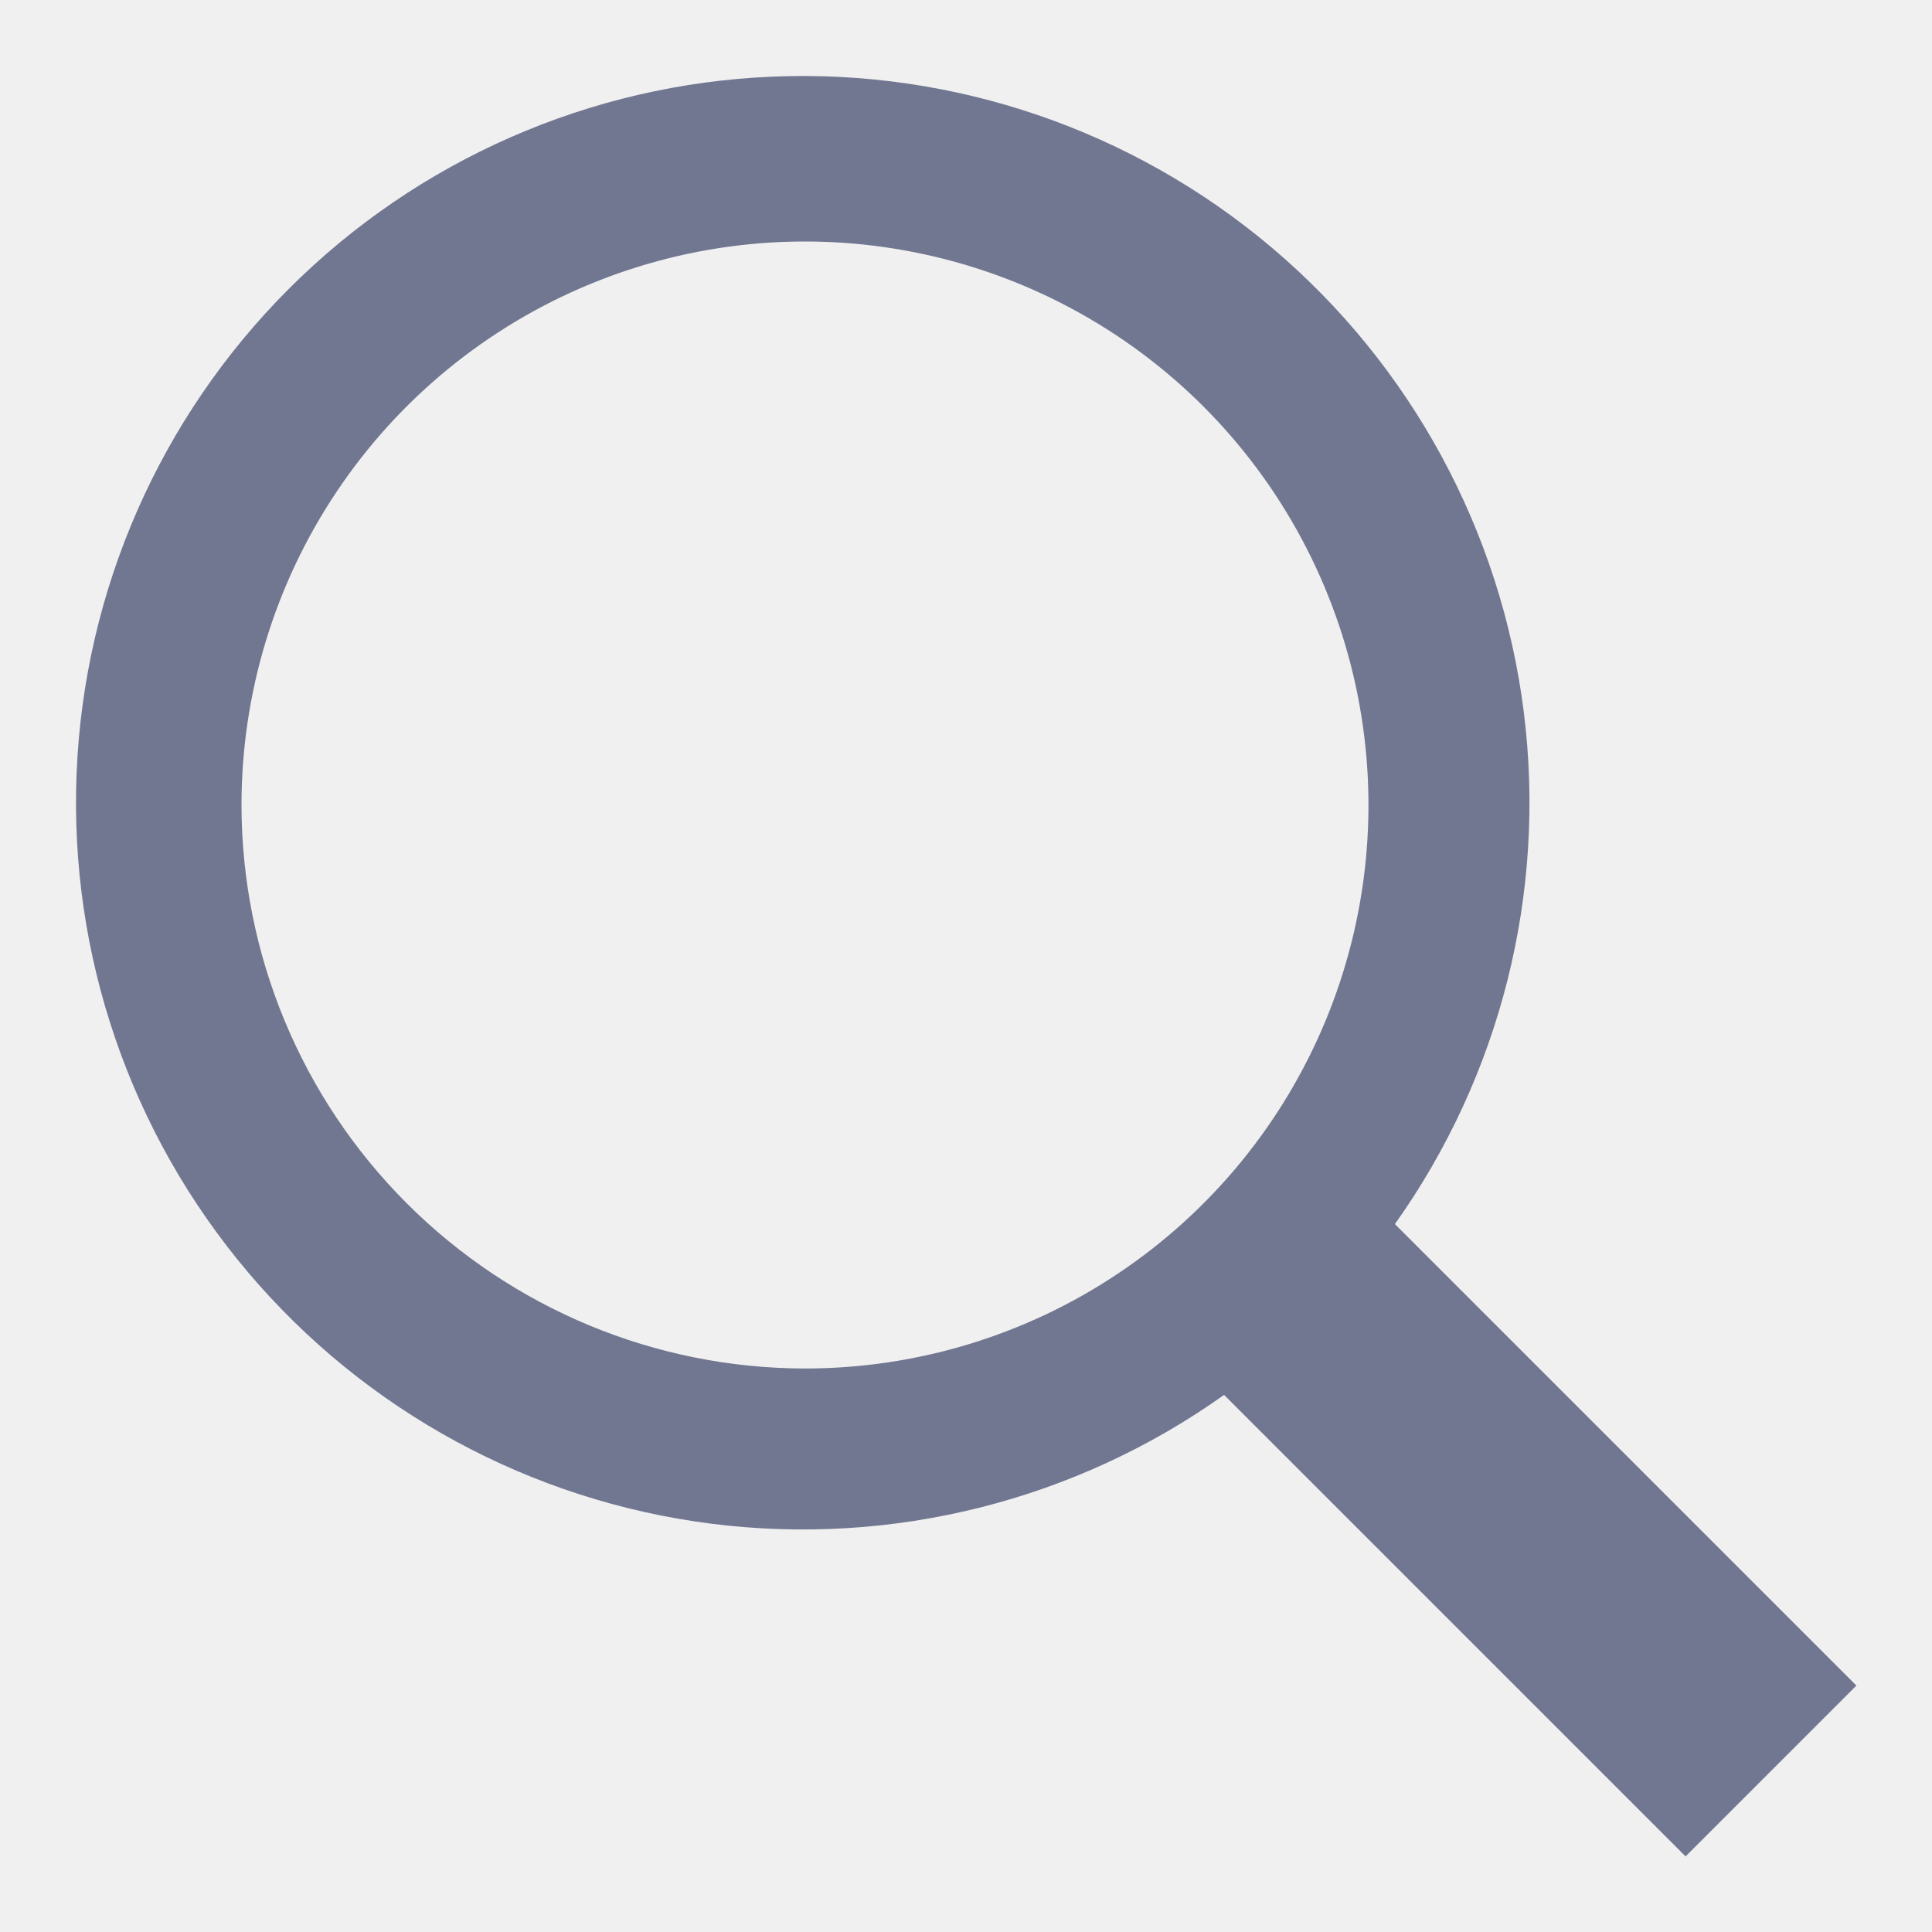
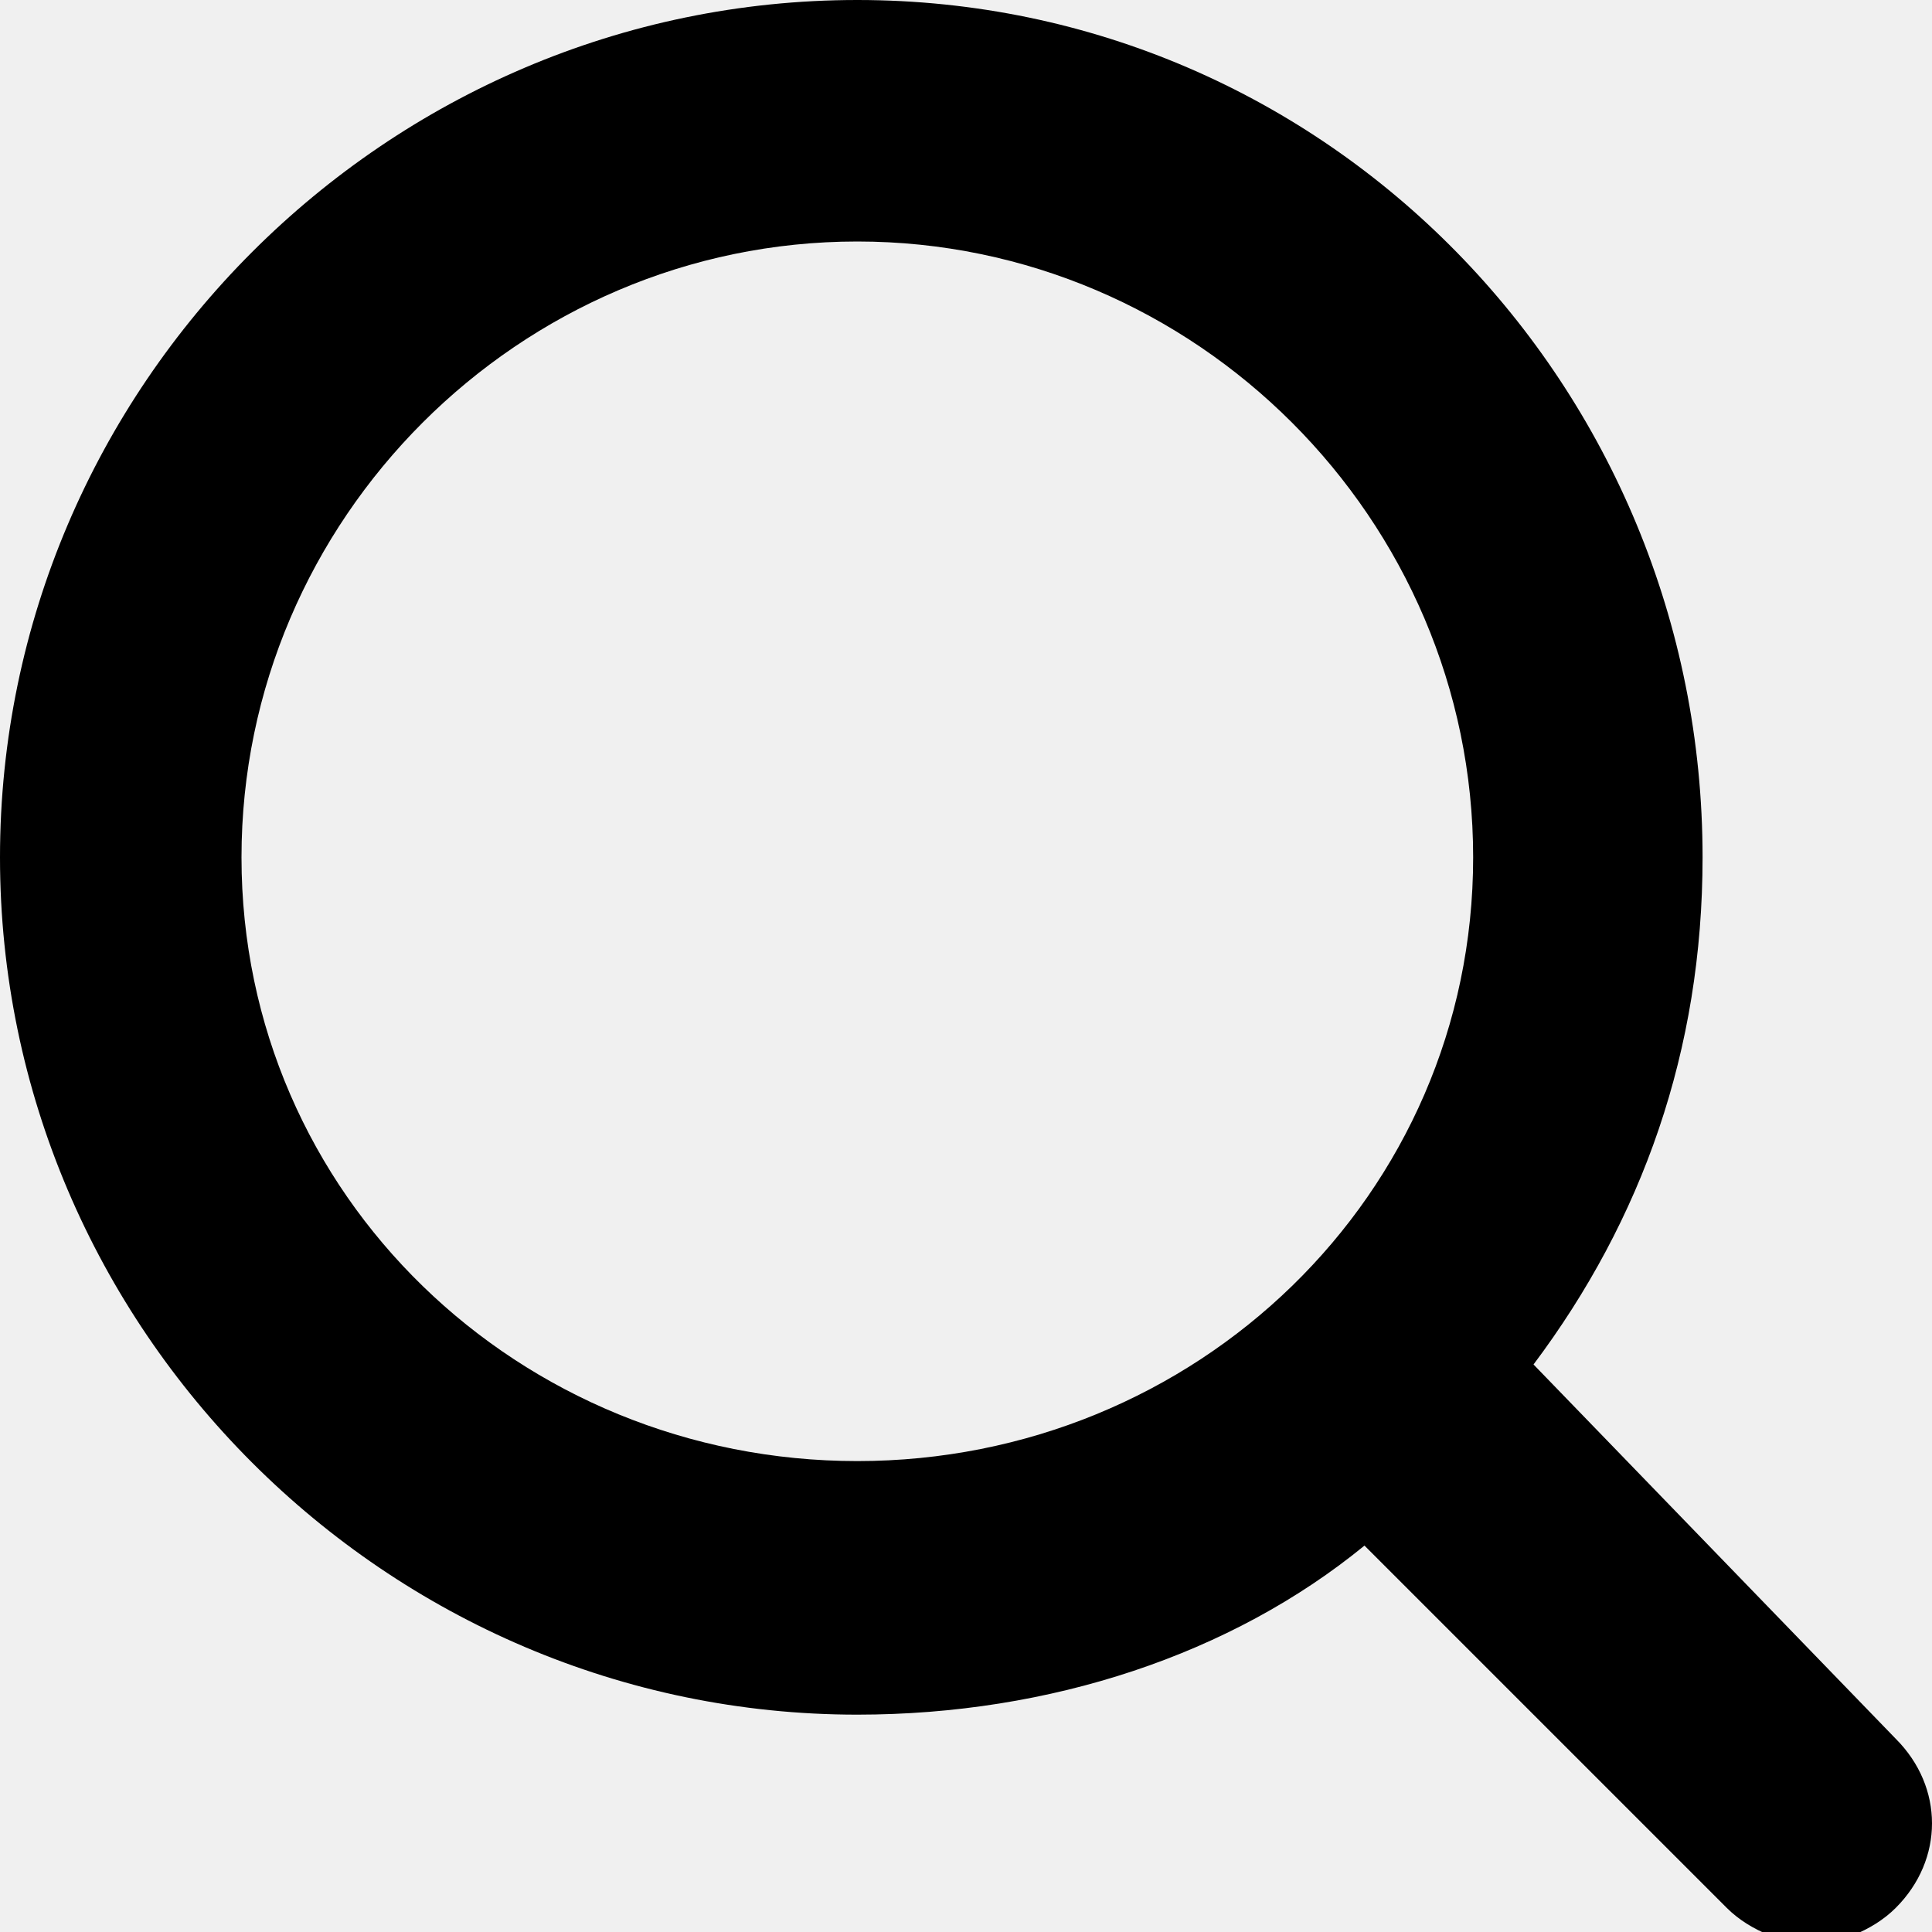
- <svg xmlns="http://www.w3.org/2000/svg" width="24" height="24" viewBox="0 0 24 24" fill="none">
-   <g clip-path="url(#clip0_18137_777)">
-     <path d="M23.061 20.939L17.328 15.206C18.64 13.361 19.212 11.091 18.929 8.844C18.646 6.598 17.53 4.54 15.801 3.078C14.072 1.616 11.857 0.857 9.595 0.952C7.333 1.046 5.189 1.987 3.588 3.588C1.987 5.189 1.046 7.333 0.952 9.595C0.857 11.857 1.616 14.072 3.078 15.801C4.54 17.53 6.598 18.646 8.844 18.929C11.091 19.212 13.361 18.641 15.206 17.328L20.939 23.061L23.061 20.939ZM3 10C3 8.616 3.41 7.262 4.18 6.111C4.949 4.96 6.042 4.063 7.321 3.533C8.6 3.003 10.008 2.864 11.366 3.135C12.723 3.405 13.971 4.071 14.95 5.05C15.928 6.029 16.595 7.277 16.865 8.634C17.135 9.992 16.997 11.4 16.467 12.679C15.937 13.958 15.04 15.051 13.889 15.82C12.738 16.59 11.384 17 10 17C8.144 16.998 6.365 16.26 5.052 14.947C3.74 13.635 3.002 11.856 3 10V10Z" fill="#717791" />
-   </g>
-   <defs>
-     <clipPath id="clip0_18137_777">
-       <rect width="24" height="24" fill="white" />
-     </clipPath>
-   </defs>
+ <svg xmlns="http://www.w3.org/2000/svg" width="16" height="16" viewBox="0 0 16 16" fill="none">
+   <path d="M12.7 11.3C13.6 10.1 14.1 8.7 14.1 7.1C14.1 3.2 11 0 7.1 0C3.2 0 0 3.2 0 7.1C0 11 3.2 14.2 7.1 14.2C8.7 14.2 10.2 13.7 11.3 12.8L14.3 15.8C14.5 16 14.8 16.1 15 16.1C15.2 16.1 15.5 16 15.7 15.8C16.1 15.4 16.1 14.8 15.7 14.4L12.7 11.3ZM7.1 12.1C4.3 12.1 2 9.9 2 7.1C2 4.3 4.3 2 7.1 2C9.9 2 12.2 4.3 12.2 7.1C12.2 9.9 9.9 12.1 7.1 12.1Z" fill="currentColor" />
</svg>
